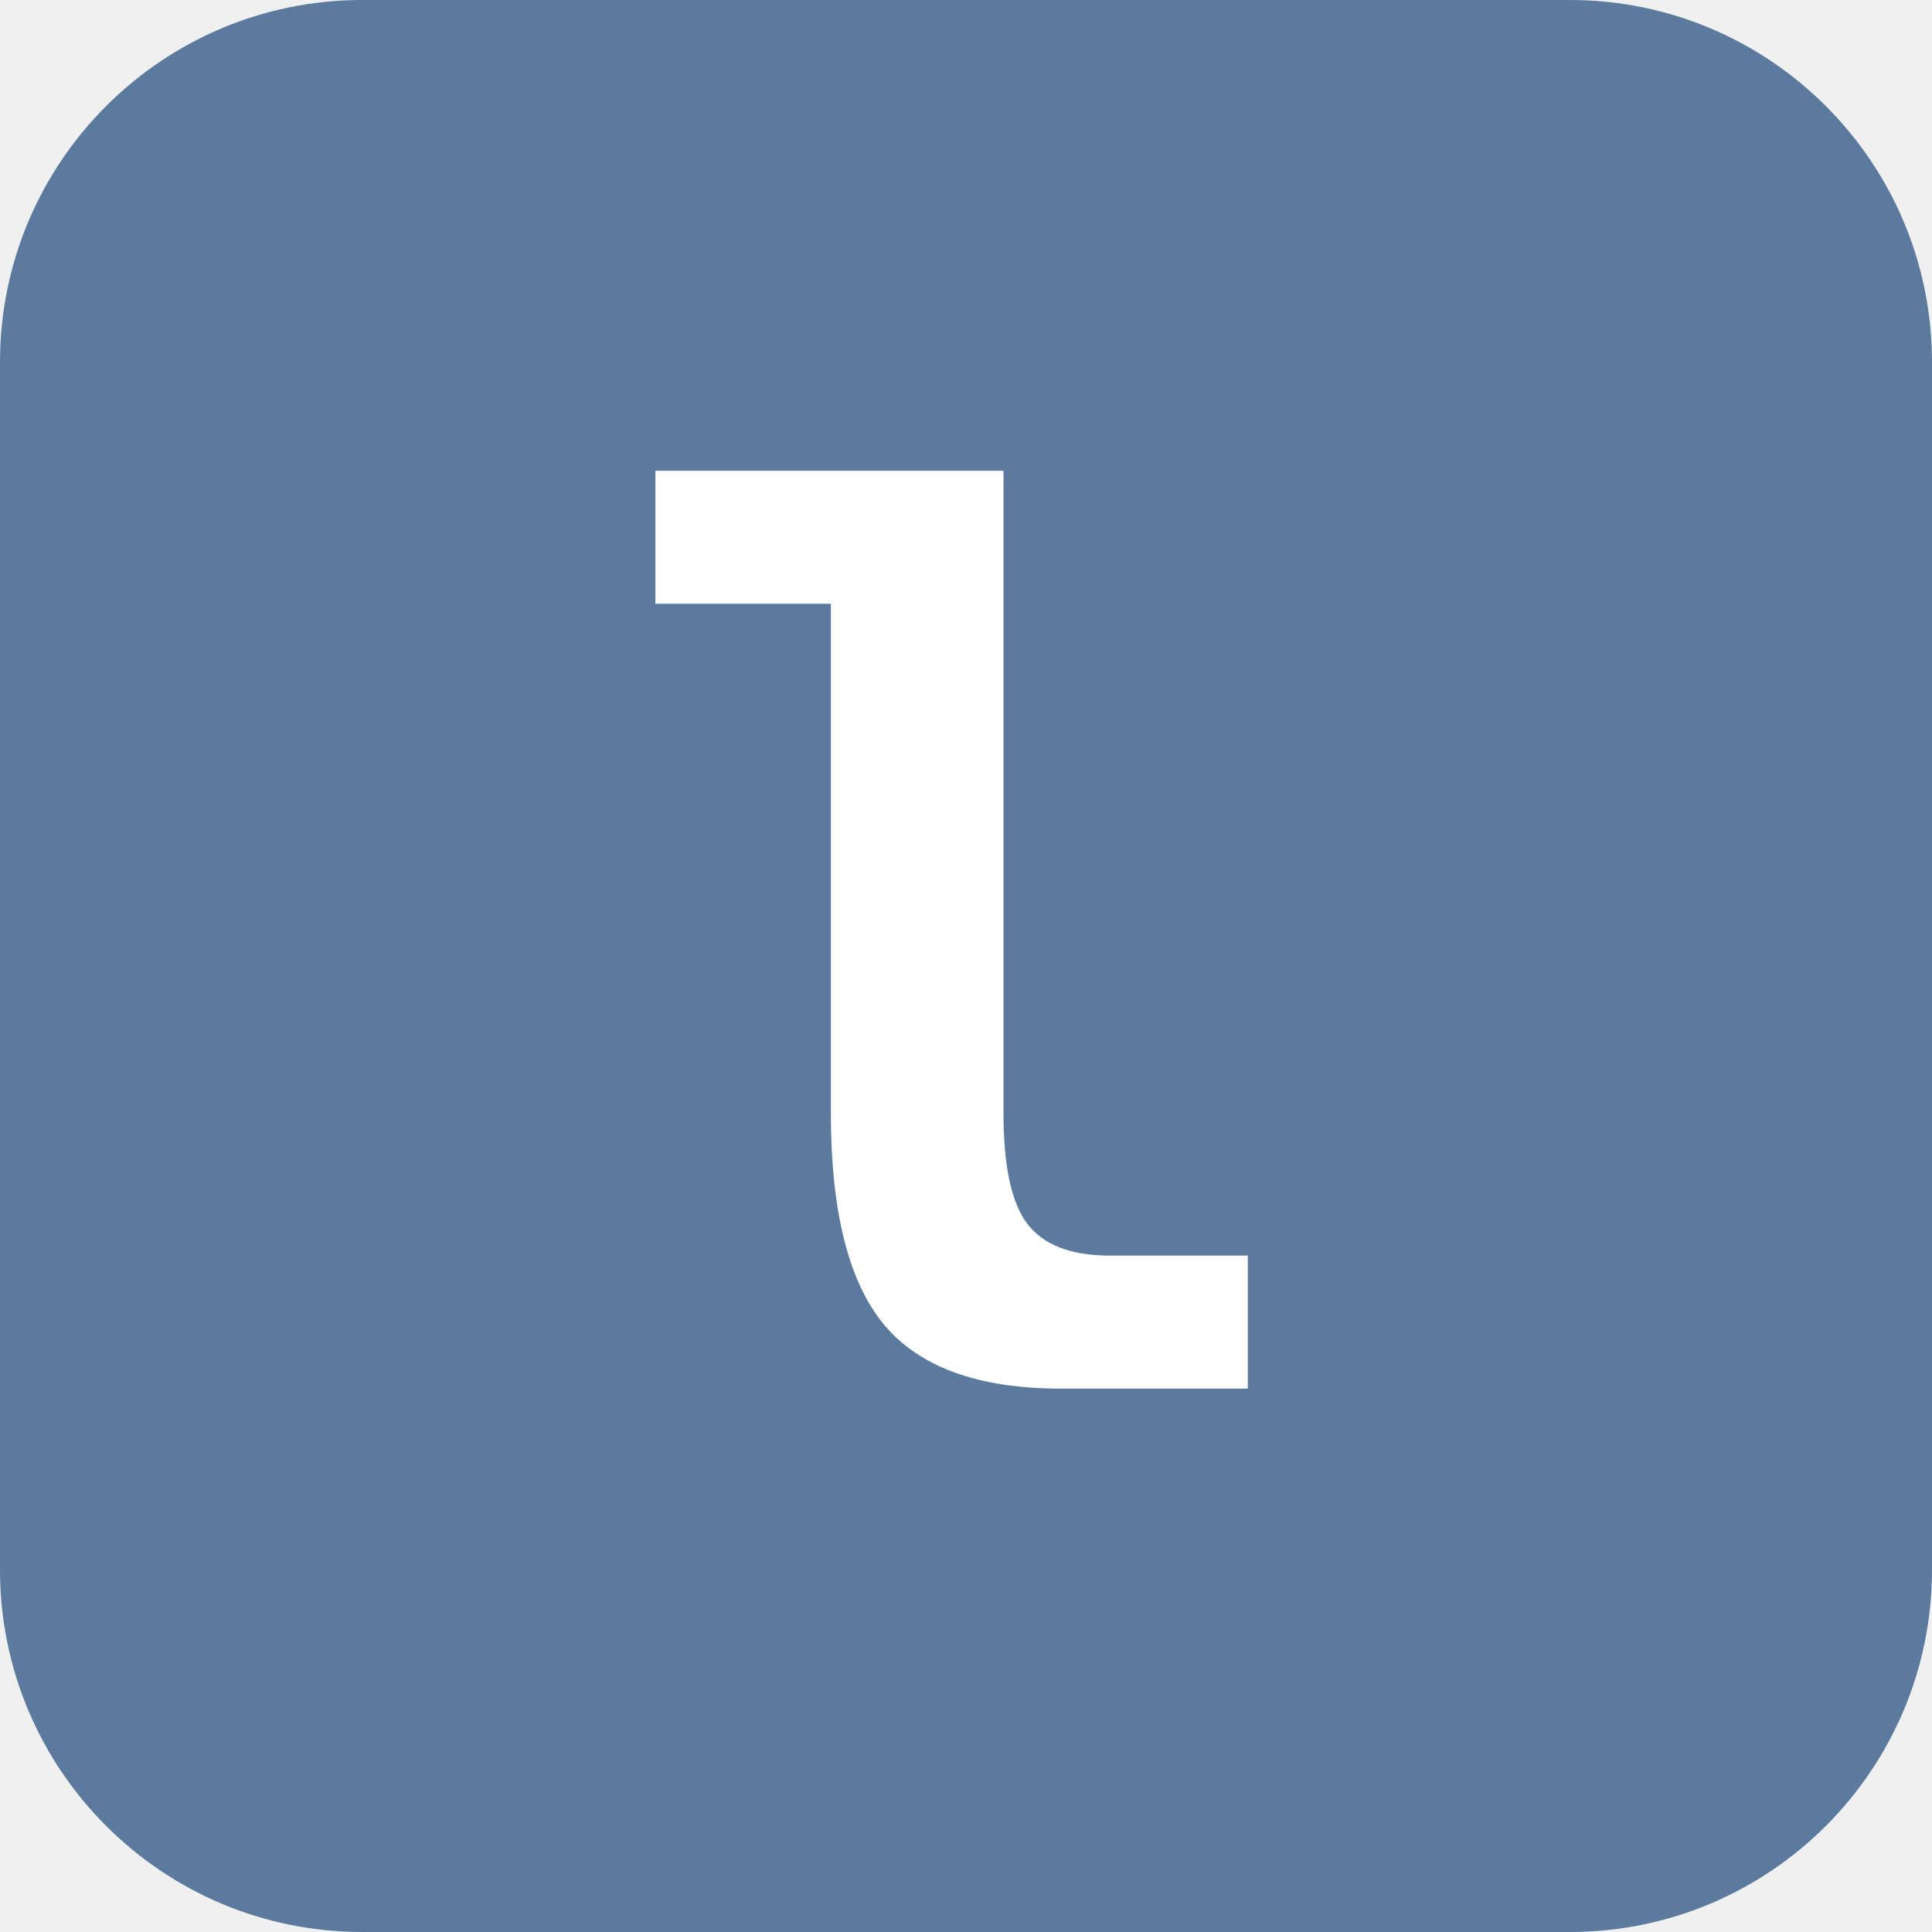
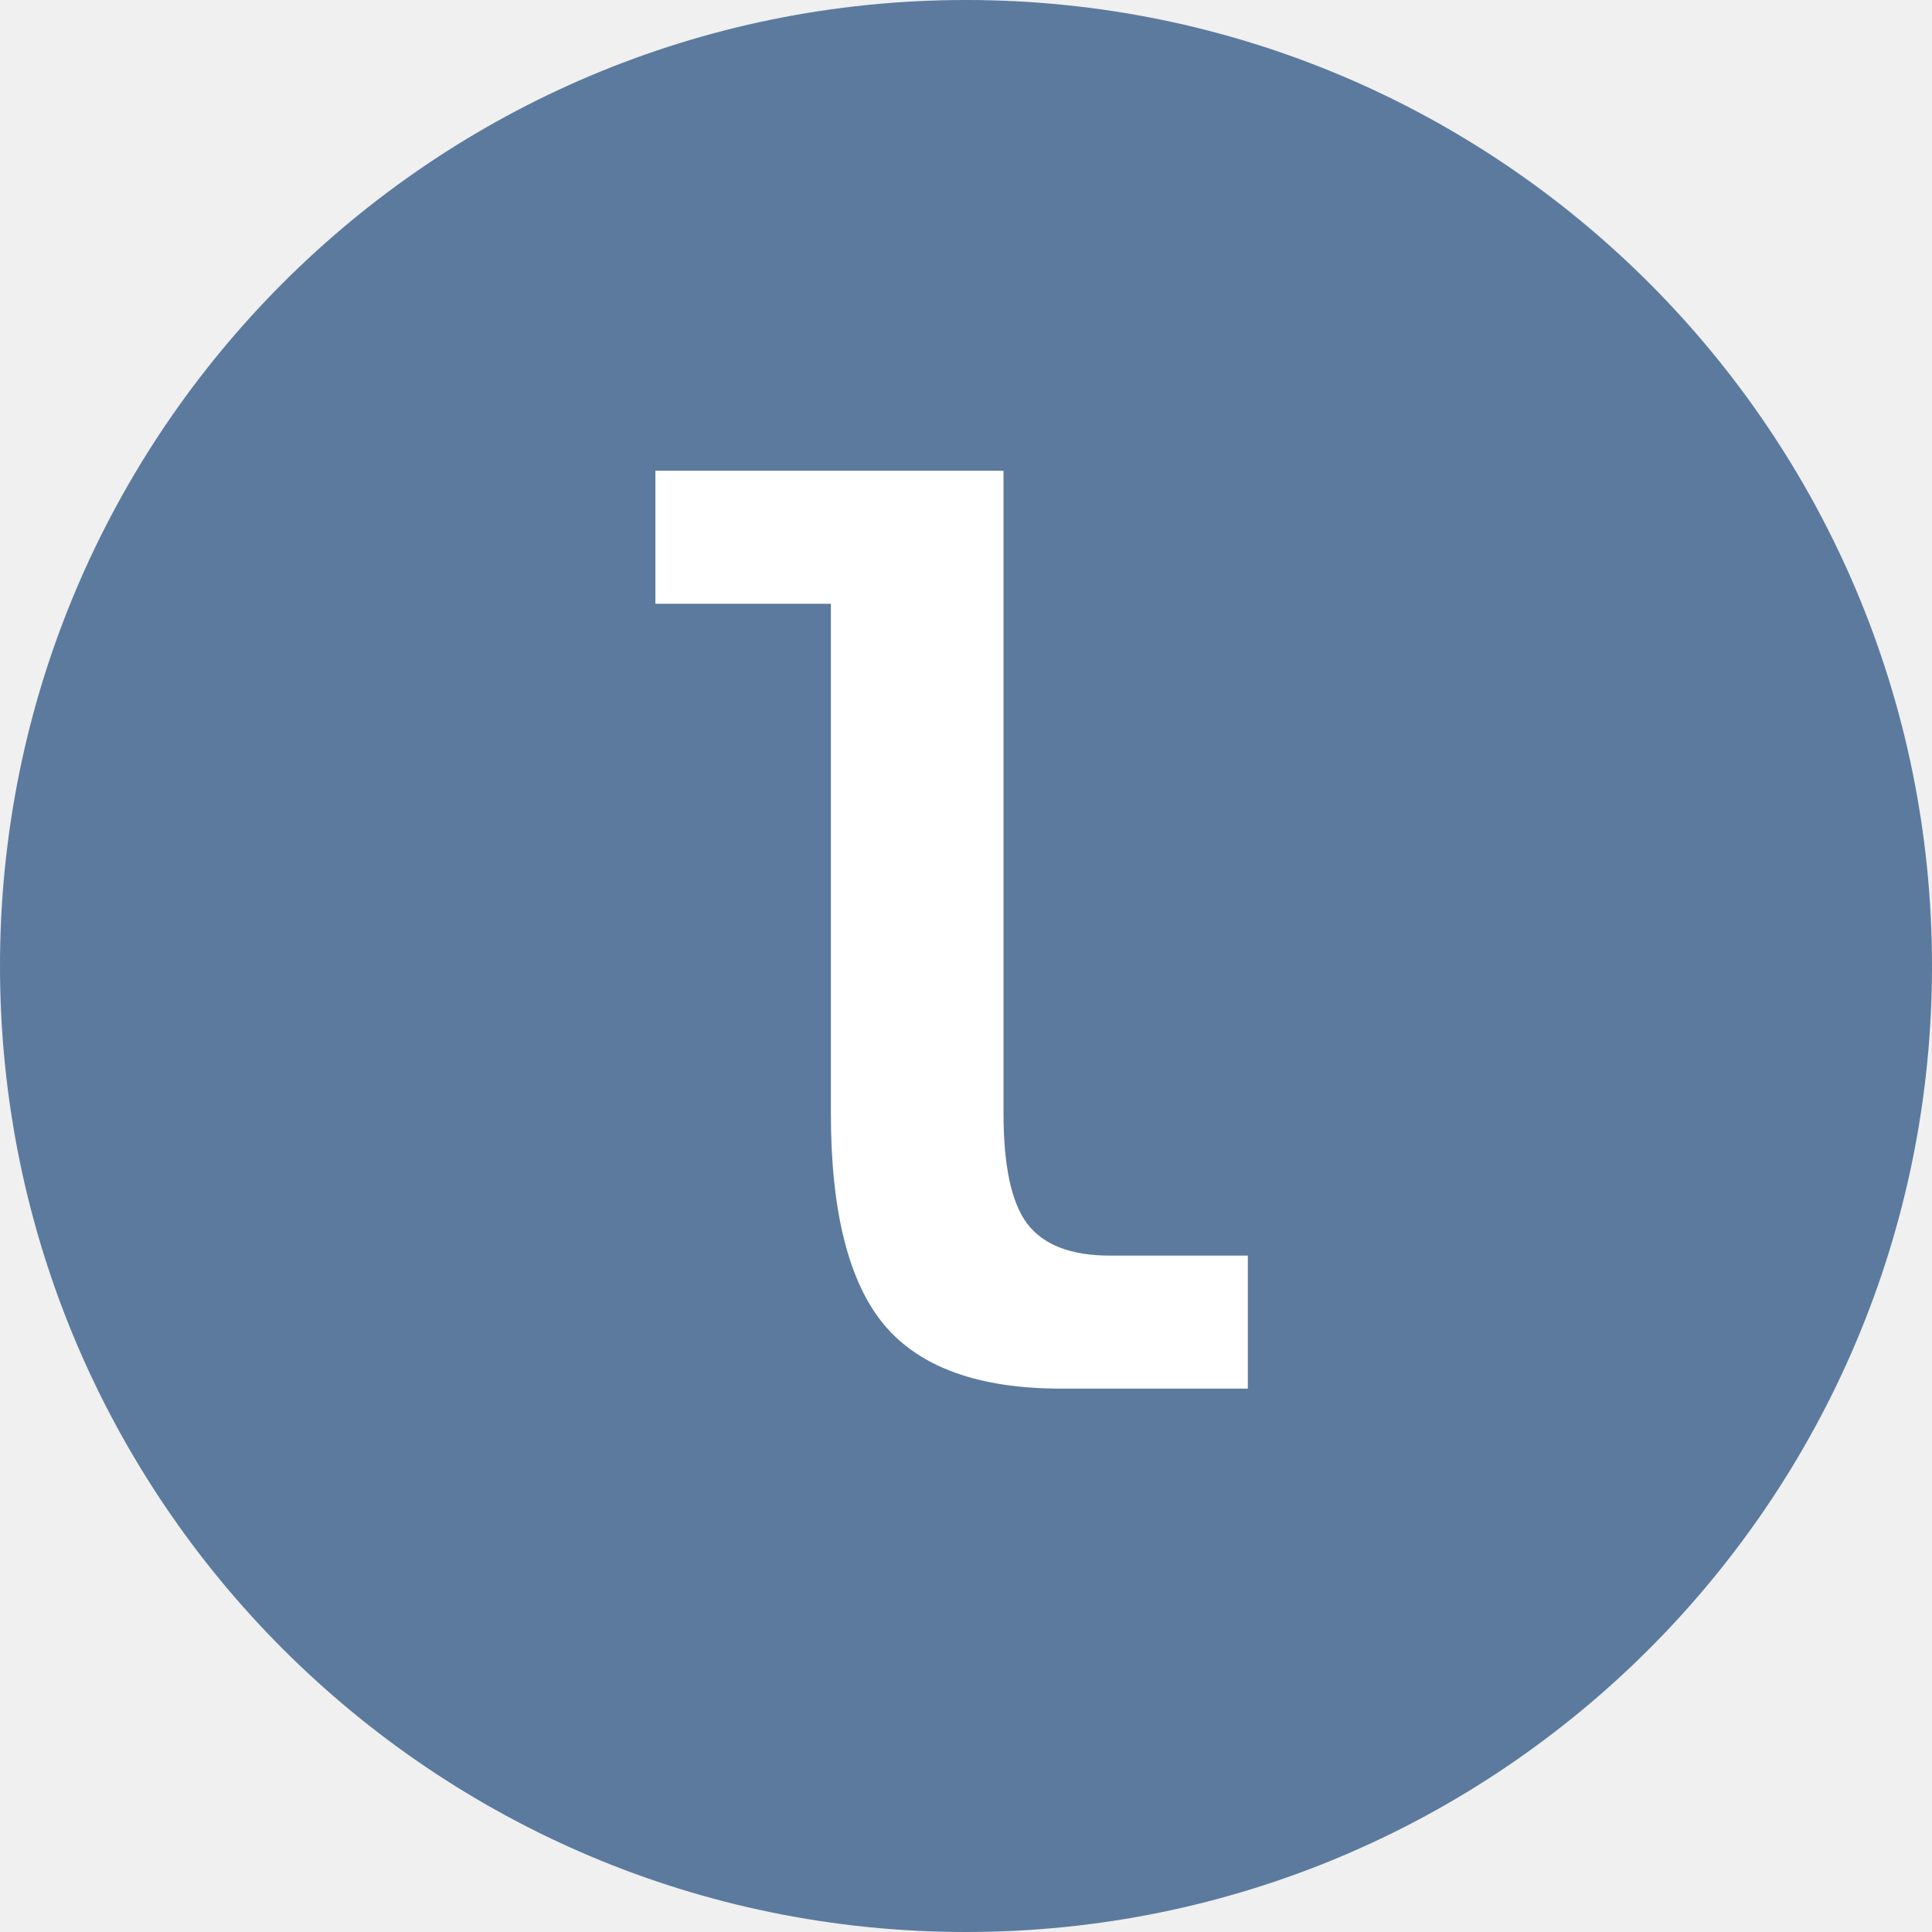
<svg xmlns="http://www.w3.org/2000/svg" viewBox="0 0 32 32">
-   <rect width="32" height="32" rx="6" fill="#5B7A9E" />
+   <circle cx="16" cy="16" r="16" fill="#5B7A9E" />
  <text x="16" y="23" text-anchor="middle" font-family="'SF Mono','Monaco','Inconsolata','Fira Code','Fira Mono','Roboto Mono',monospace" font-size="20" font-weight="600" fill="#FFFFFF">l</text>
</svg>
